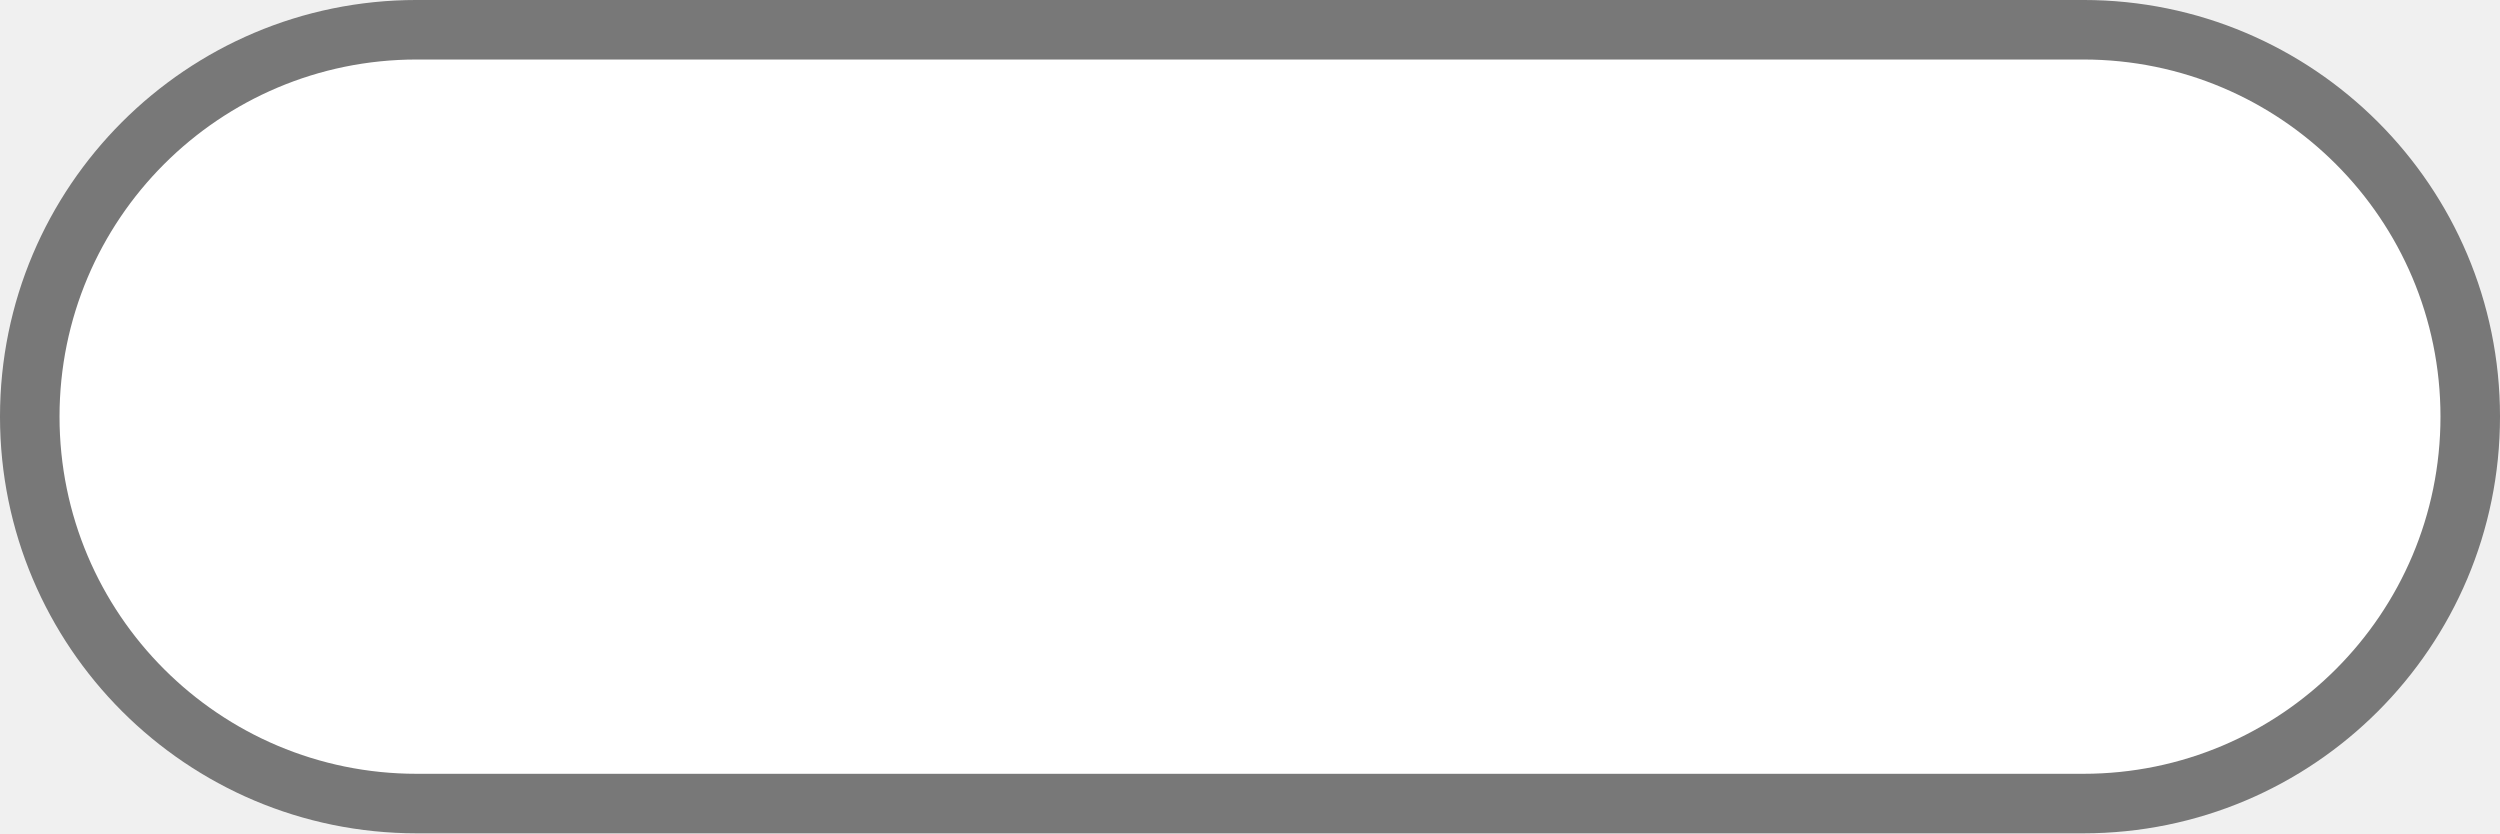
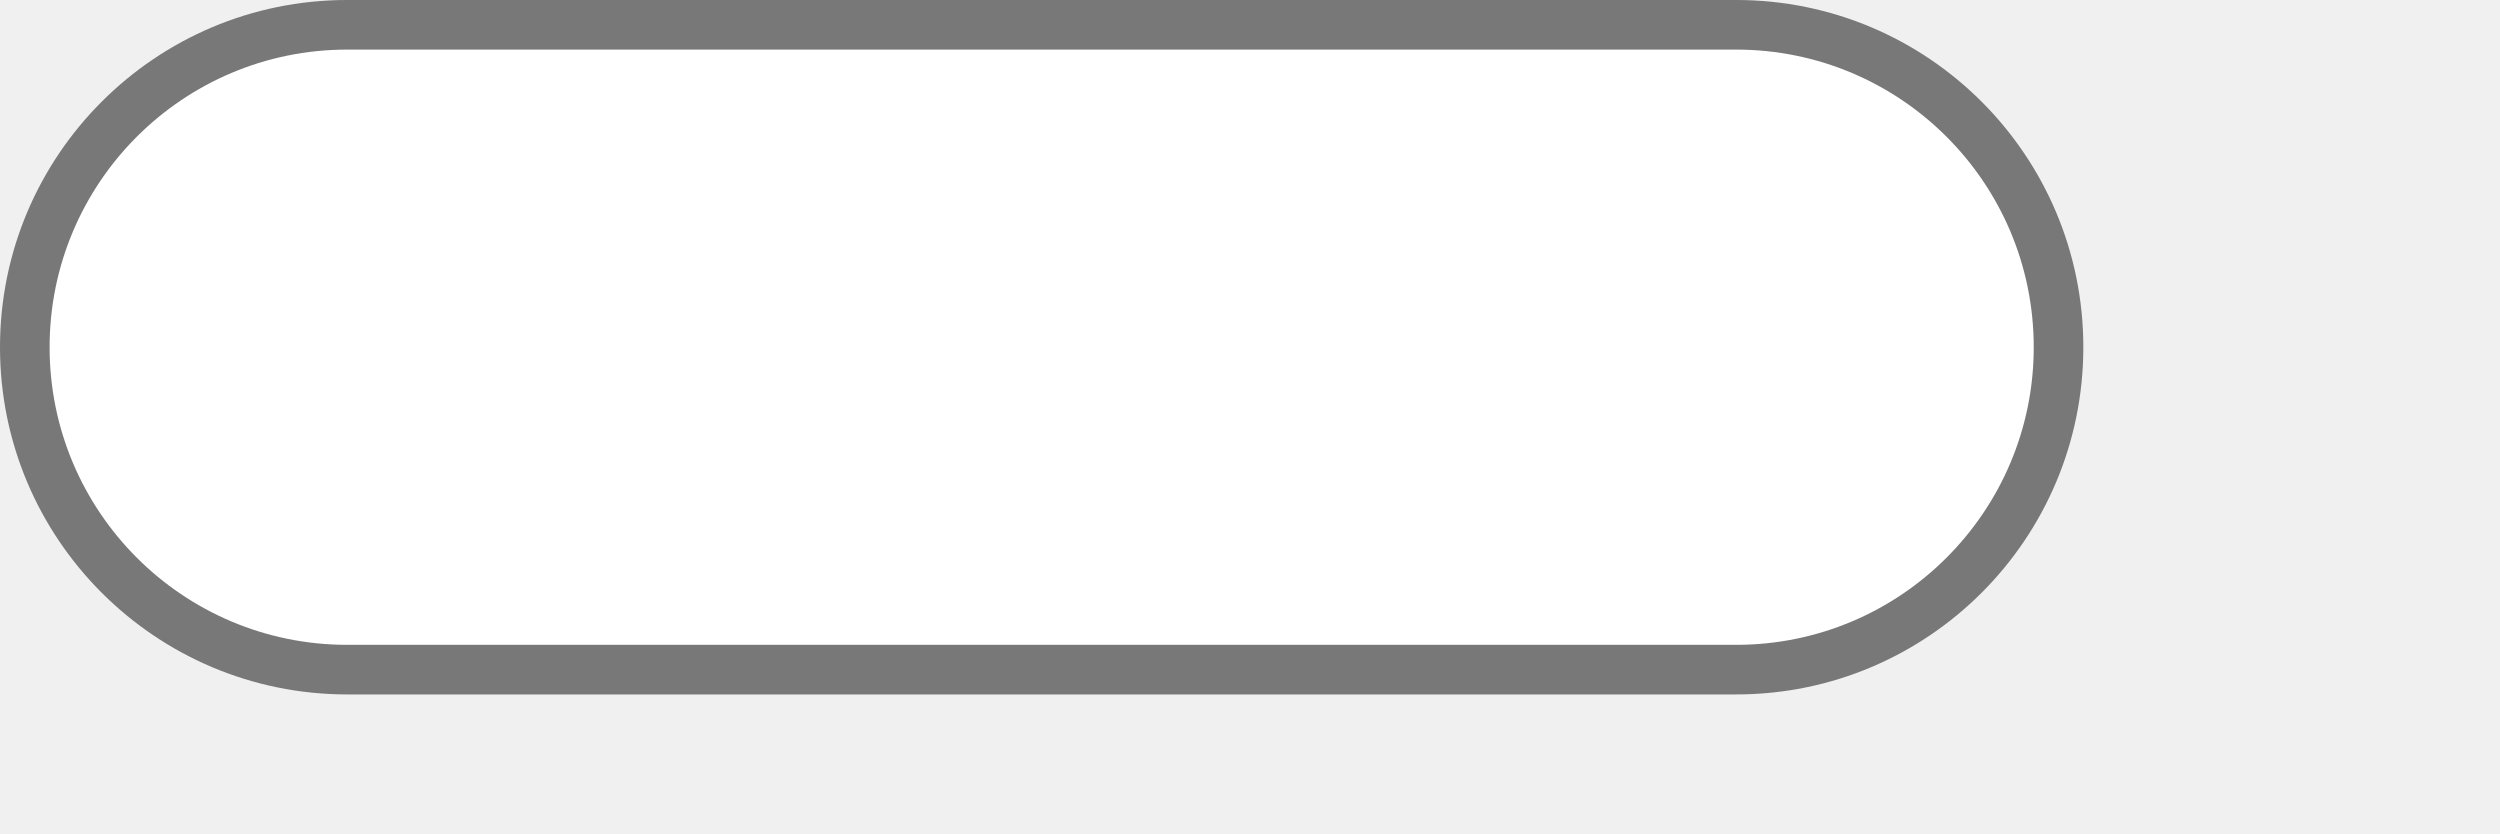
- <svg xmlns="http://www.w3.org/2000/svg" width="42" height="14" id="svg5088" version="1.1">
+ <svg xmlns="http://www.w3.org/2000/svg" width="50.4" height="16.8" id="svg5088" version="1.1">
  <defs id="defs5090" />
  <g id="layer1" transform="translate(-54.99999,-943.3622)">
    <g transform="translate(-180,480)" id="generic-md-3">
      <rect style="opacity:0.5;color:#000000;fill:#000000;fill-opacity:1;fill-rule:evenodd;stroke:none;stroke-width:1;marker:none;visibility:visible;display:inline;overflow:visible;enable-background:accumulate" id="rect3455" width="42" height="14" x="235" y="463.362" rx="7" ry="7" />
      <rect y="464.362" x="236" height="12" width="40" id="rect3457" style="color:#000000;fill:#ffffff;fill-opacity:1;fill-rule:evenodd;stroke:none;stroke-width:1;marker:none;visibility:visible;display:inline;overflow:visible;enable-background:accumulate" rx="6" ry="6" />
    </g>
  </g>
</svg>
